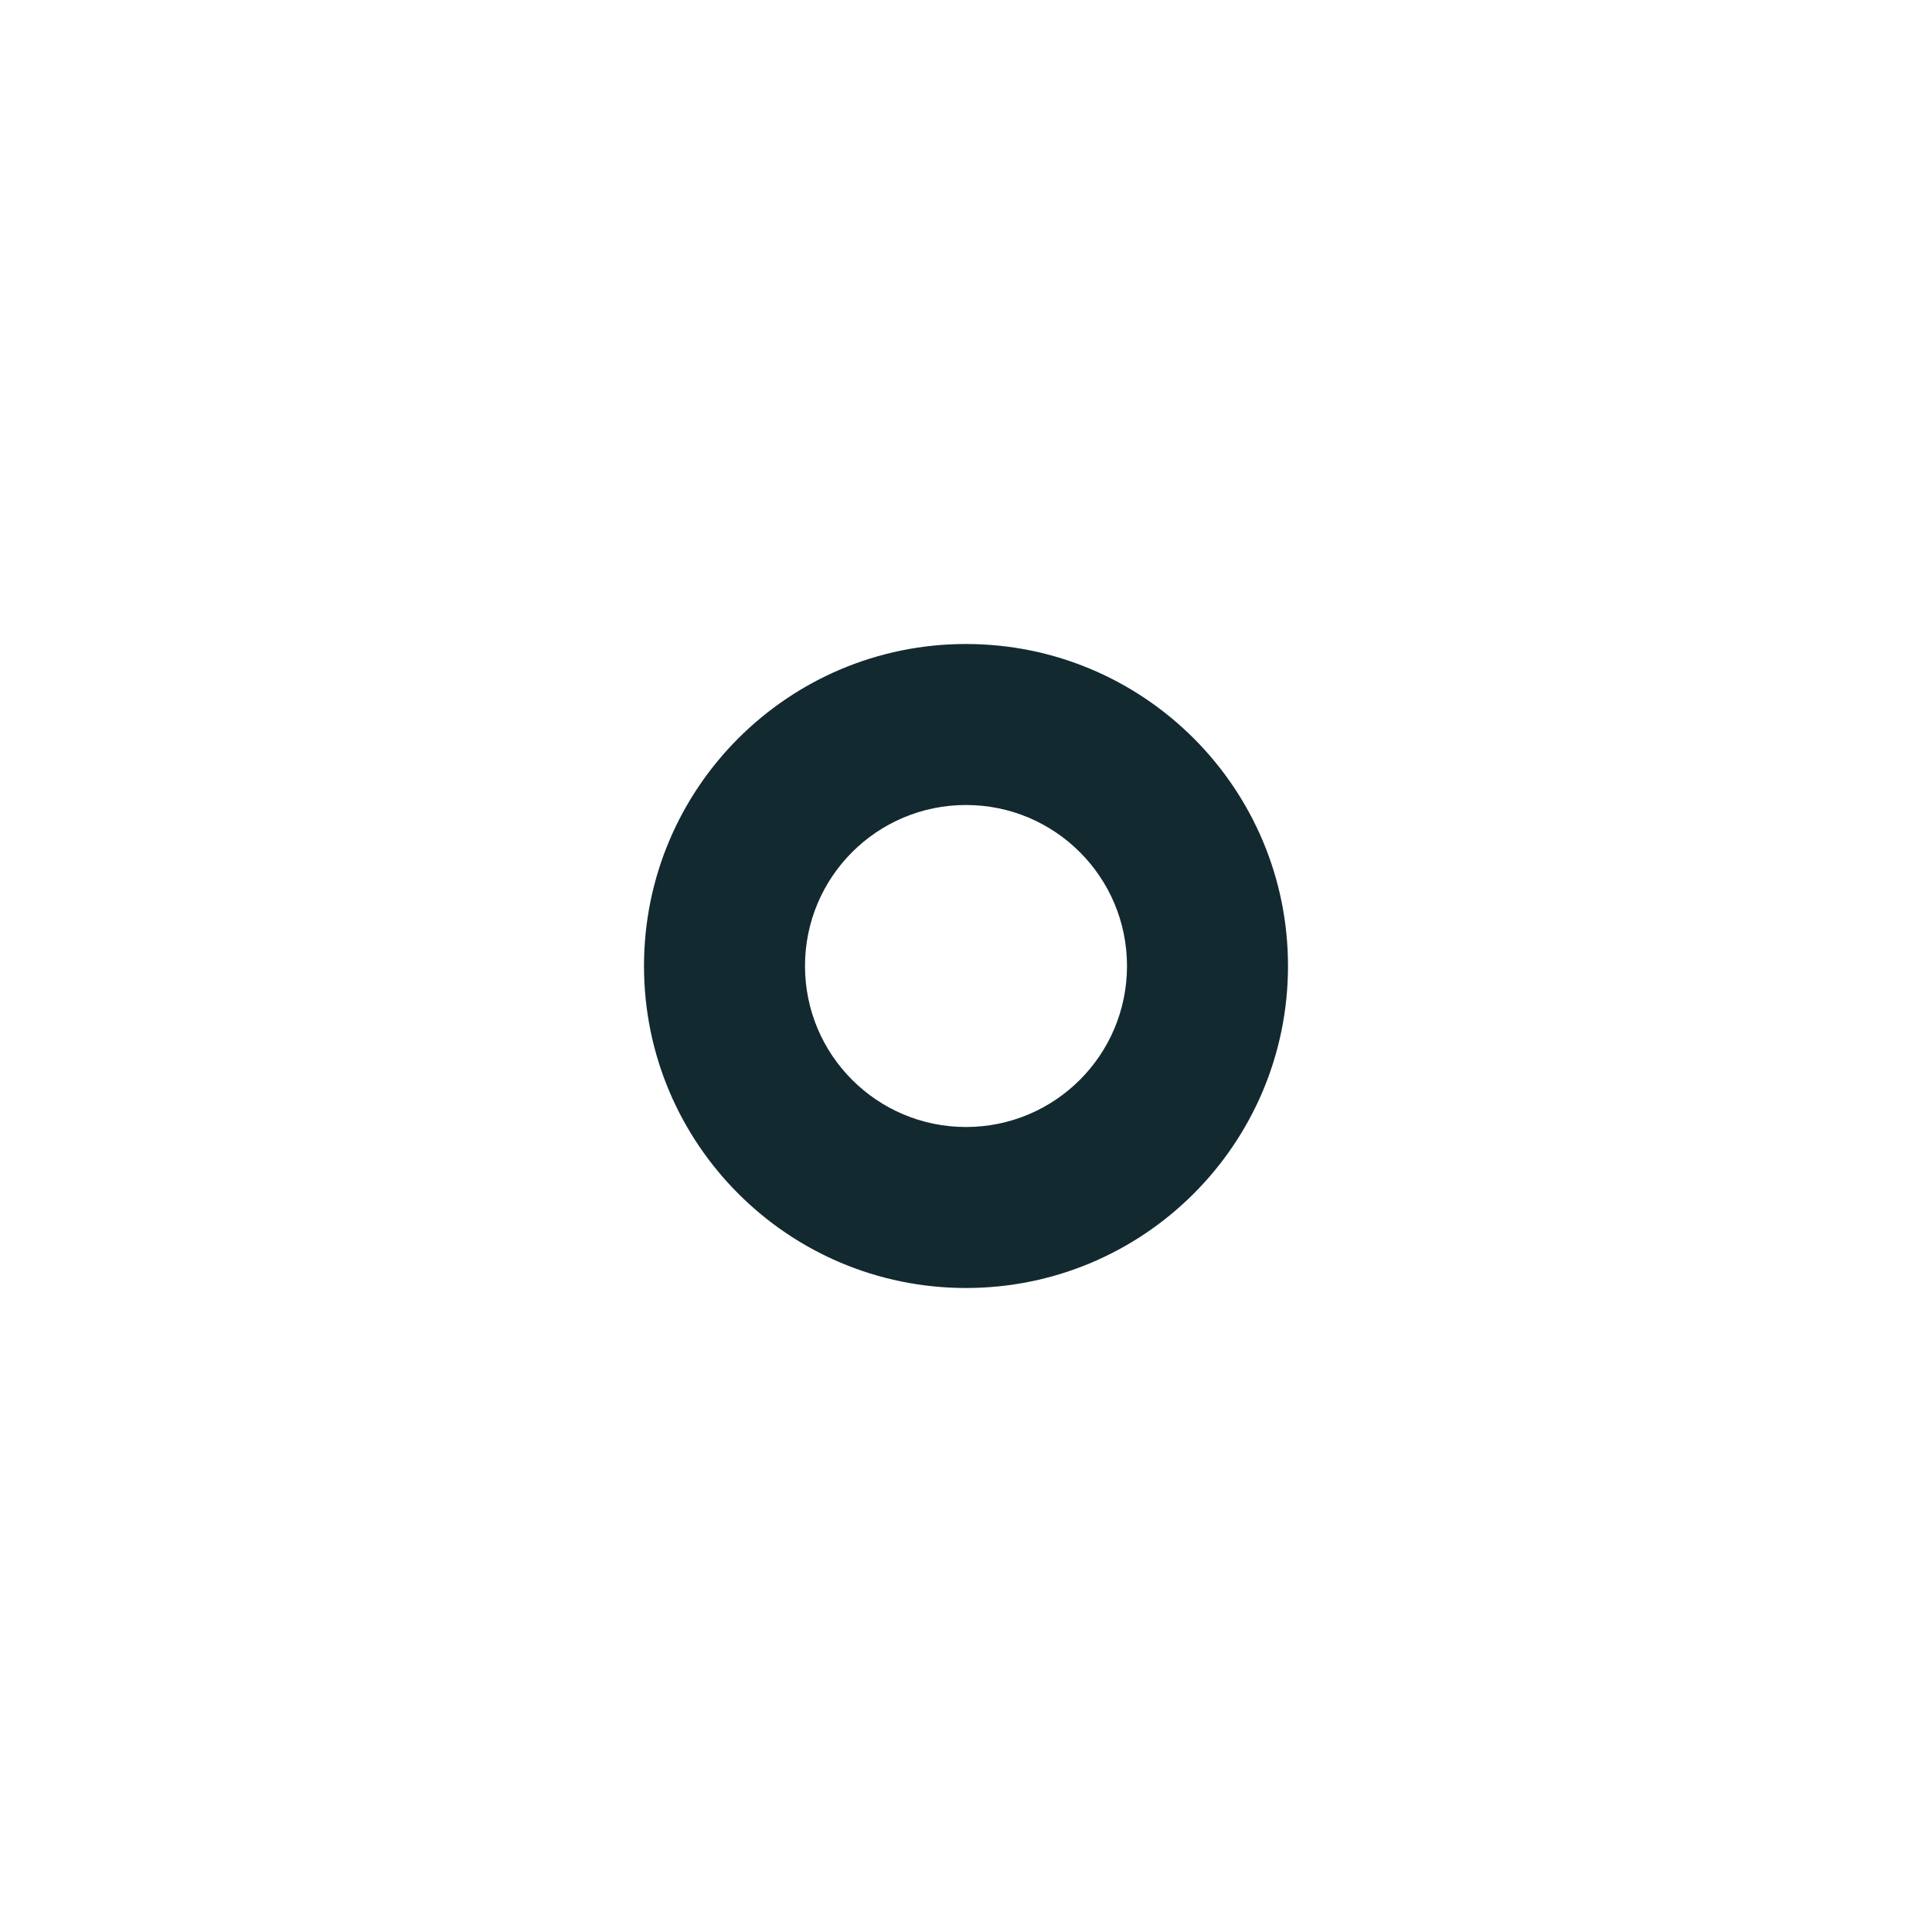
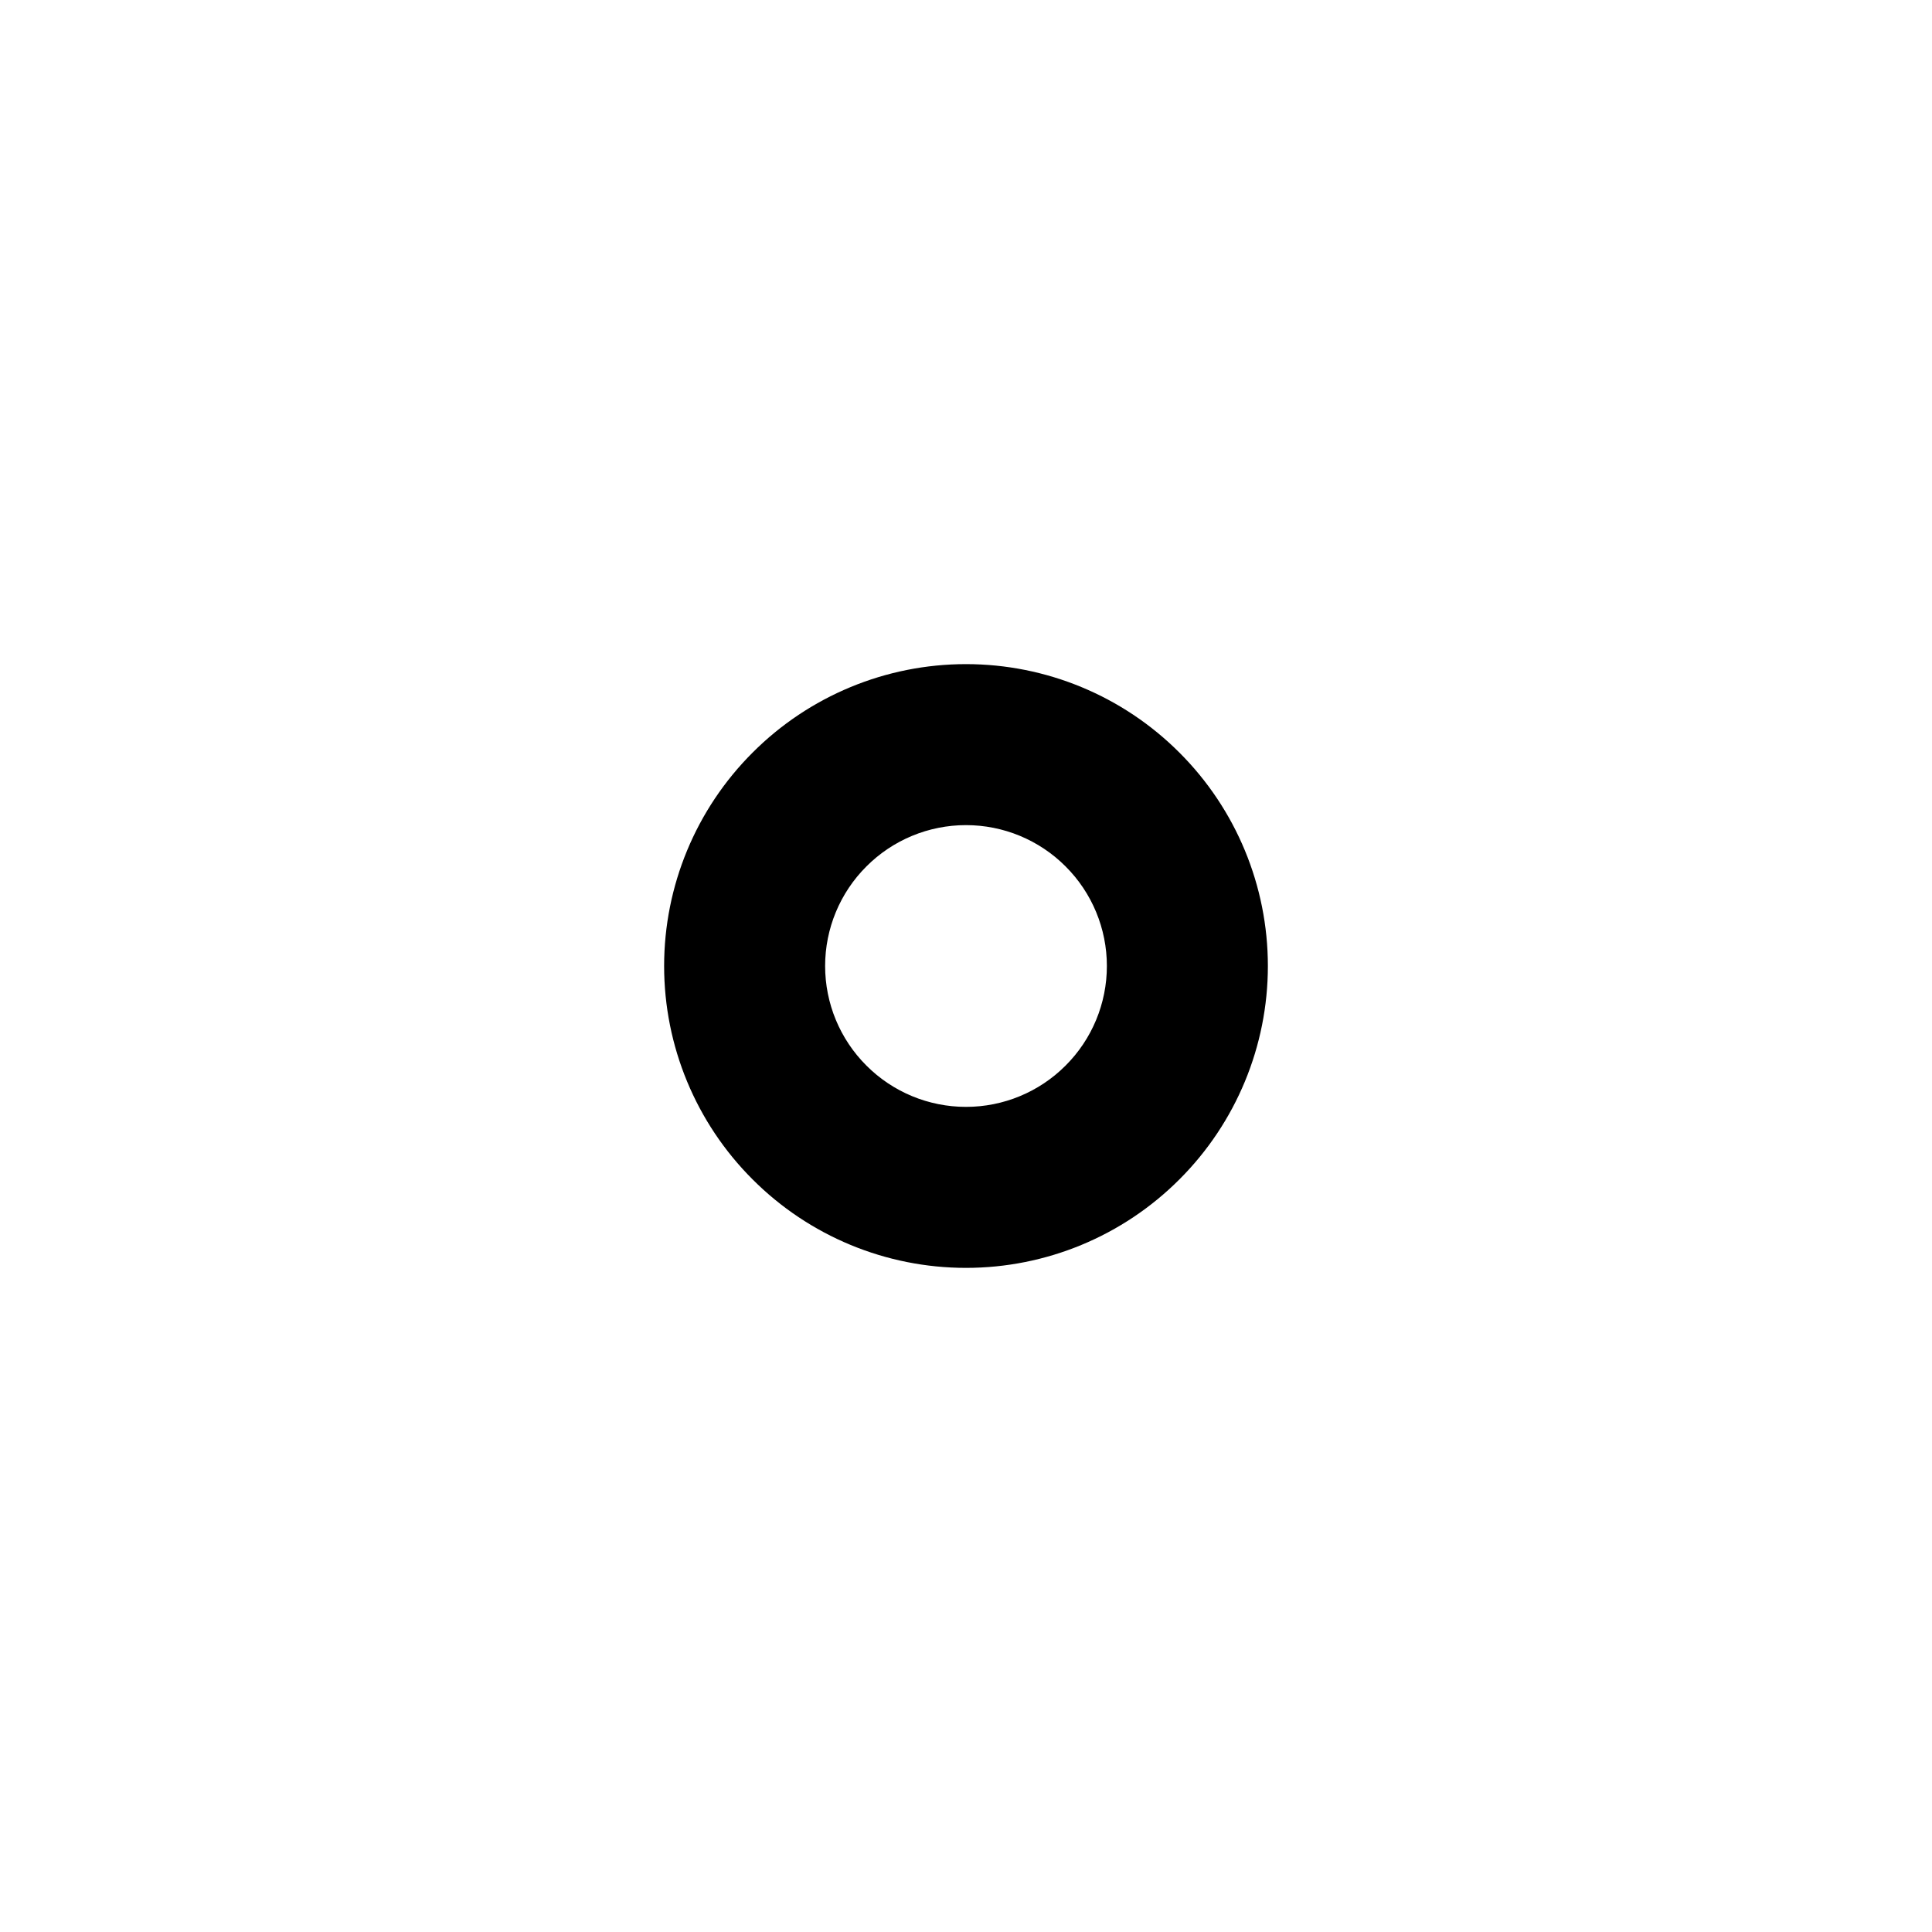
<svg xmlns="http://www.w3.org/2000/svg" width="24" height="24" viewBox="0 0 24 24" fill="none">
-   <path d="M14 12C14 10.895 13.105 10 12 10C10.895 10 10 10.895 10 12C10 13.105 10.895 14 12 14C13.105 14 14 13.105 14 12ZM16 12C16 14.209 14.209 16 12 16C9.791 16 8 14.209 8 12C8 9.791 9.791 8 12 8C14.209 8 16 9.791 16 12Z" fill="#132930" />
+   <path d="M13.75 12C13.75 11.536 13.566 11.091 13.237 10.763C12.909 10.434 12.464 10.25 12 10.25C11.536 10.25 11.091 10.434 10.763 10.763C10.434 11.091 10.25 11.536 10.25 12C10.25 12.464 10.434 12.909 10.763 13.237C11.091 13.566 11.536 13.75 12 13.75C12.464 13.75 12.909 13.566 13.237 13.237C13.566 12.909 13.75 12.464 13.75 12ZM15.75 12C15.75 12.995 15.355 13.948 14.651 14.651C13.948 15.355 12.995 15.75 12 15.75C11.005 15.75 10.052 15.355 9.349 14.651C8.645 13.948 8.25 12.995 8.25 12C8.25 11.005 8.645 10.052 9.349 9.349C10.052 8.645 11.005 8.25 12 8.25C12.995 8.25 13.948 8.645 14.651 9.349C15.355 10.052 15.75 11.005 15.75 12Z" fill="black" />
</svg>
